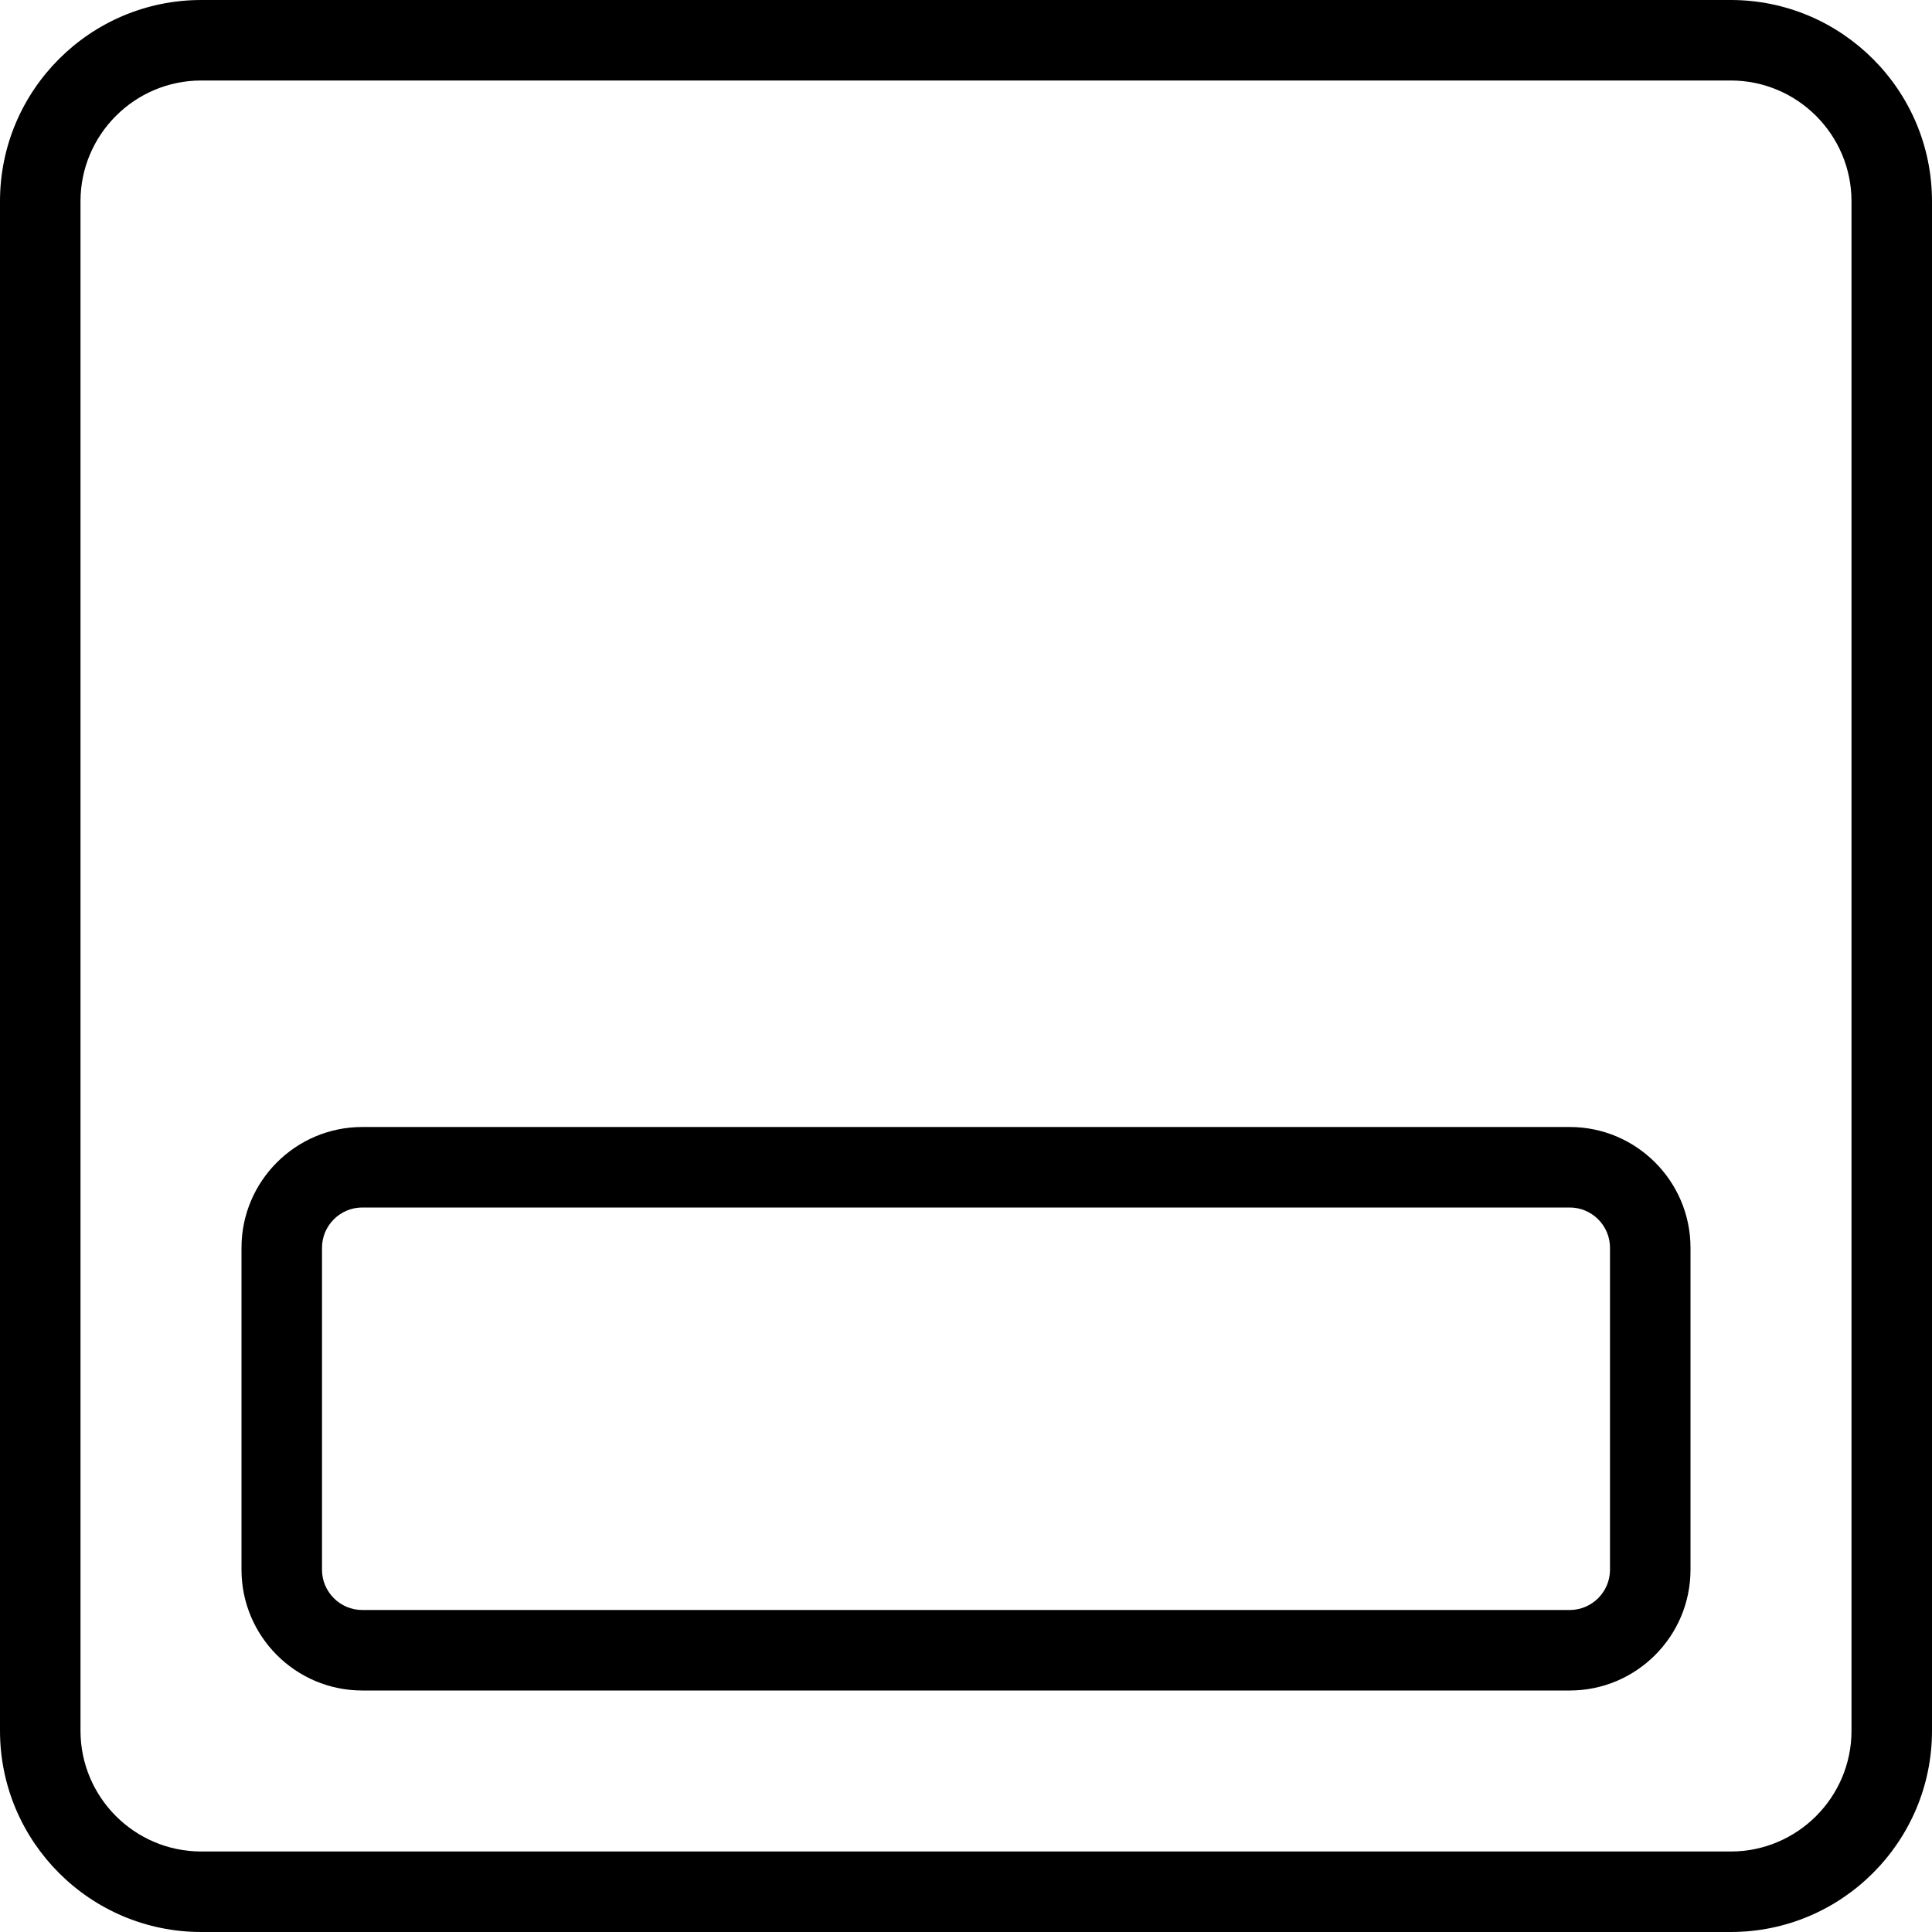
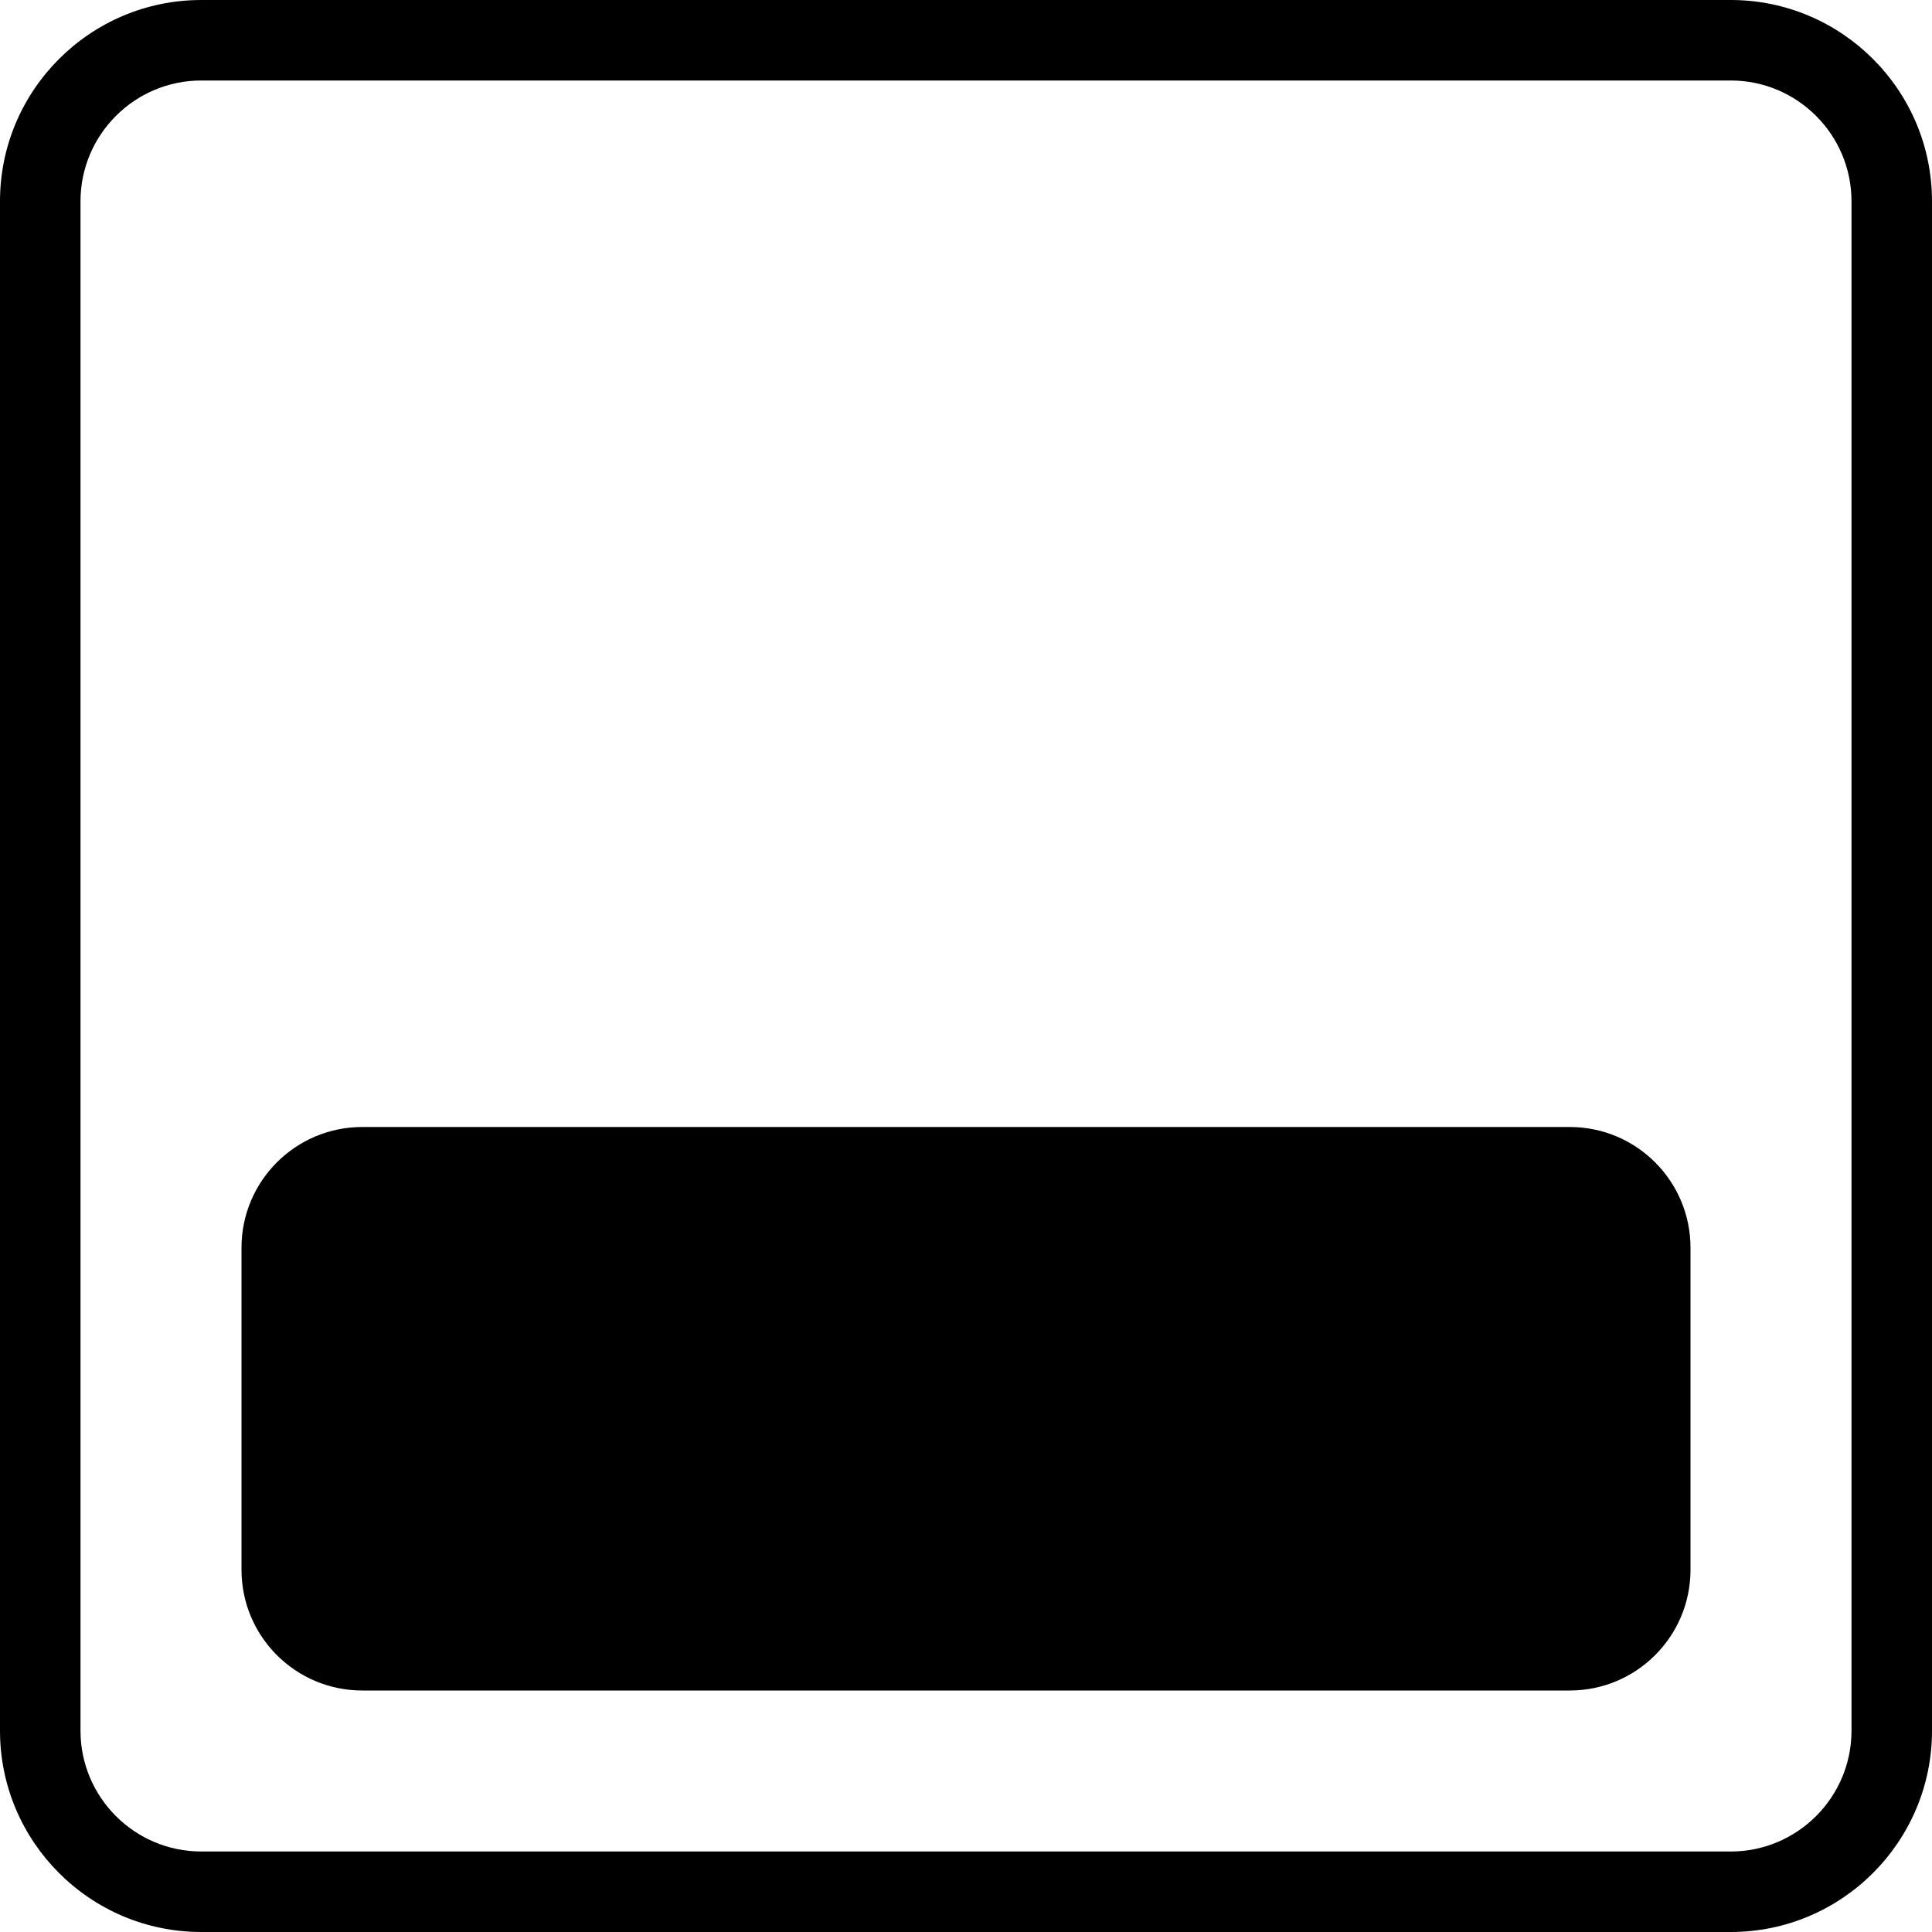
<svg xmlns="http://www.w3.org/2000/svg" id="Layer_2" enable-background="new 0 0 24 24" height="18" viewBox="0 0 24 24" width="18">
  <g>
    <path d="m21.5 24h-19c-1.379 0-2.5-1.121-2.5-2.5v-19c0-1.379 1.121-2.5 2.5-2.5h19c1.379 0 2.5 1.121 2.5 2.5v19c0 1.379-1.121 2.5-2.5 2.5zm-19-23c-.827 0-1.5.673-1.5 1.5v19c0 .827.673 1.5 1.5 1.5h19c.827 0 1.5-.673 1.5-1.5v-19c0-.827-.673-1.5-1.5-1.5z" />
  </g>
  <g>
-     <path d="m19.5 21h-15c-.827 0-1.5-.673-1.5-1.5v-4c0-.827.673-1.5 1.5-1.5h15c.827 0 1.5.673 1.5 1.5v4c0 .827-.673 1.5-1.5 1.5zm-15-6c-.275 0-.5.225-.5.5v4c0 .275.225.5.5.5h15c.275 0 .5-.225.5-.5v-4c0-.275-.225-.5-.5-.5z" />
+     <rect x="3" y="14" width="18" height="7" rx="1.5" ry="1.5" />
  </g>
</svg>
